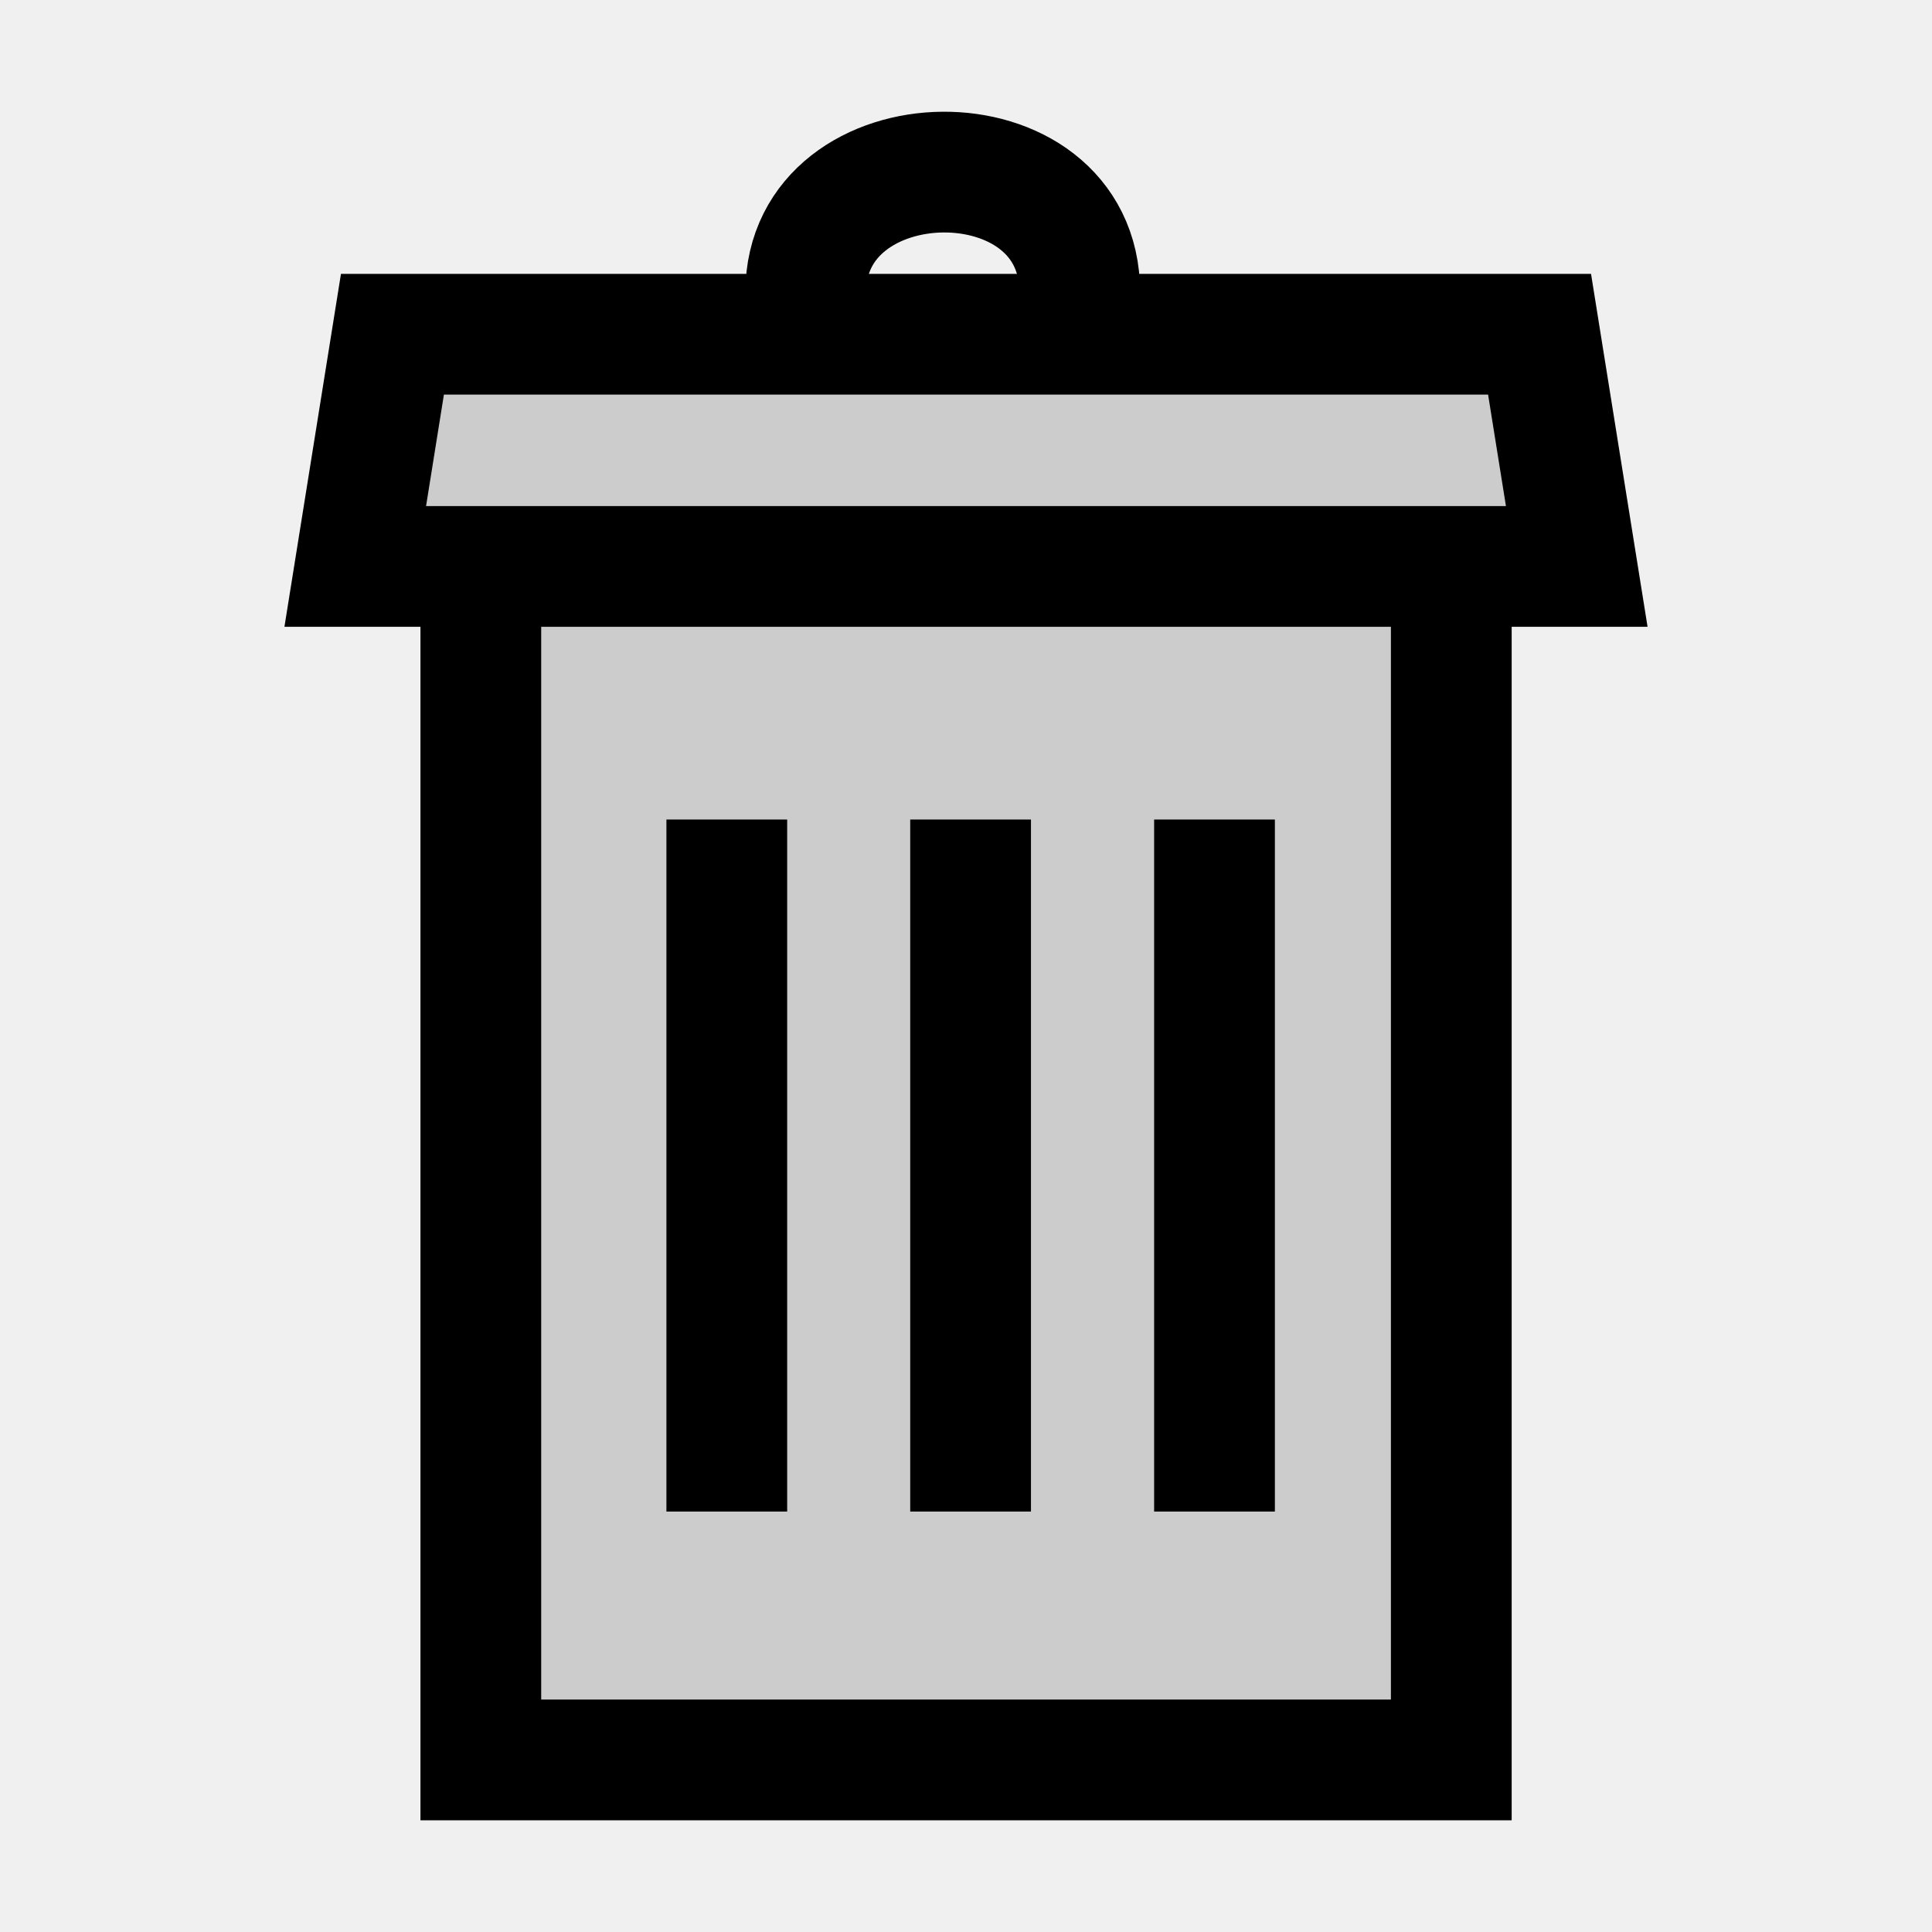
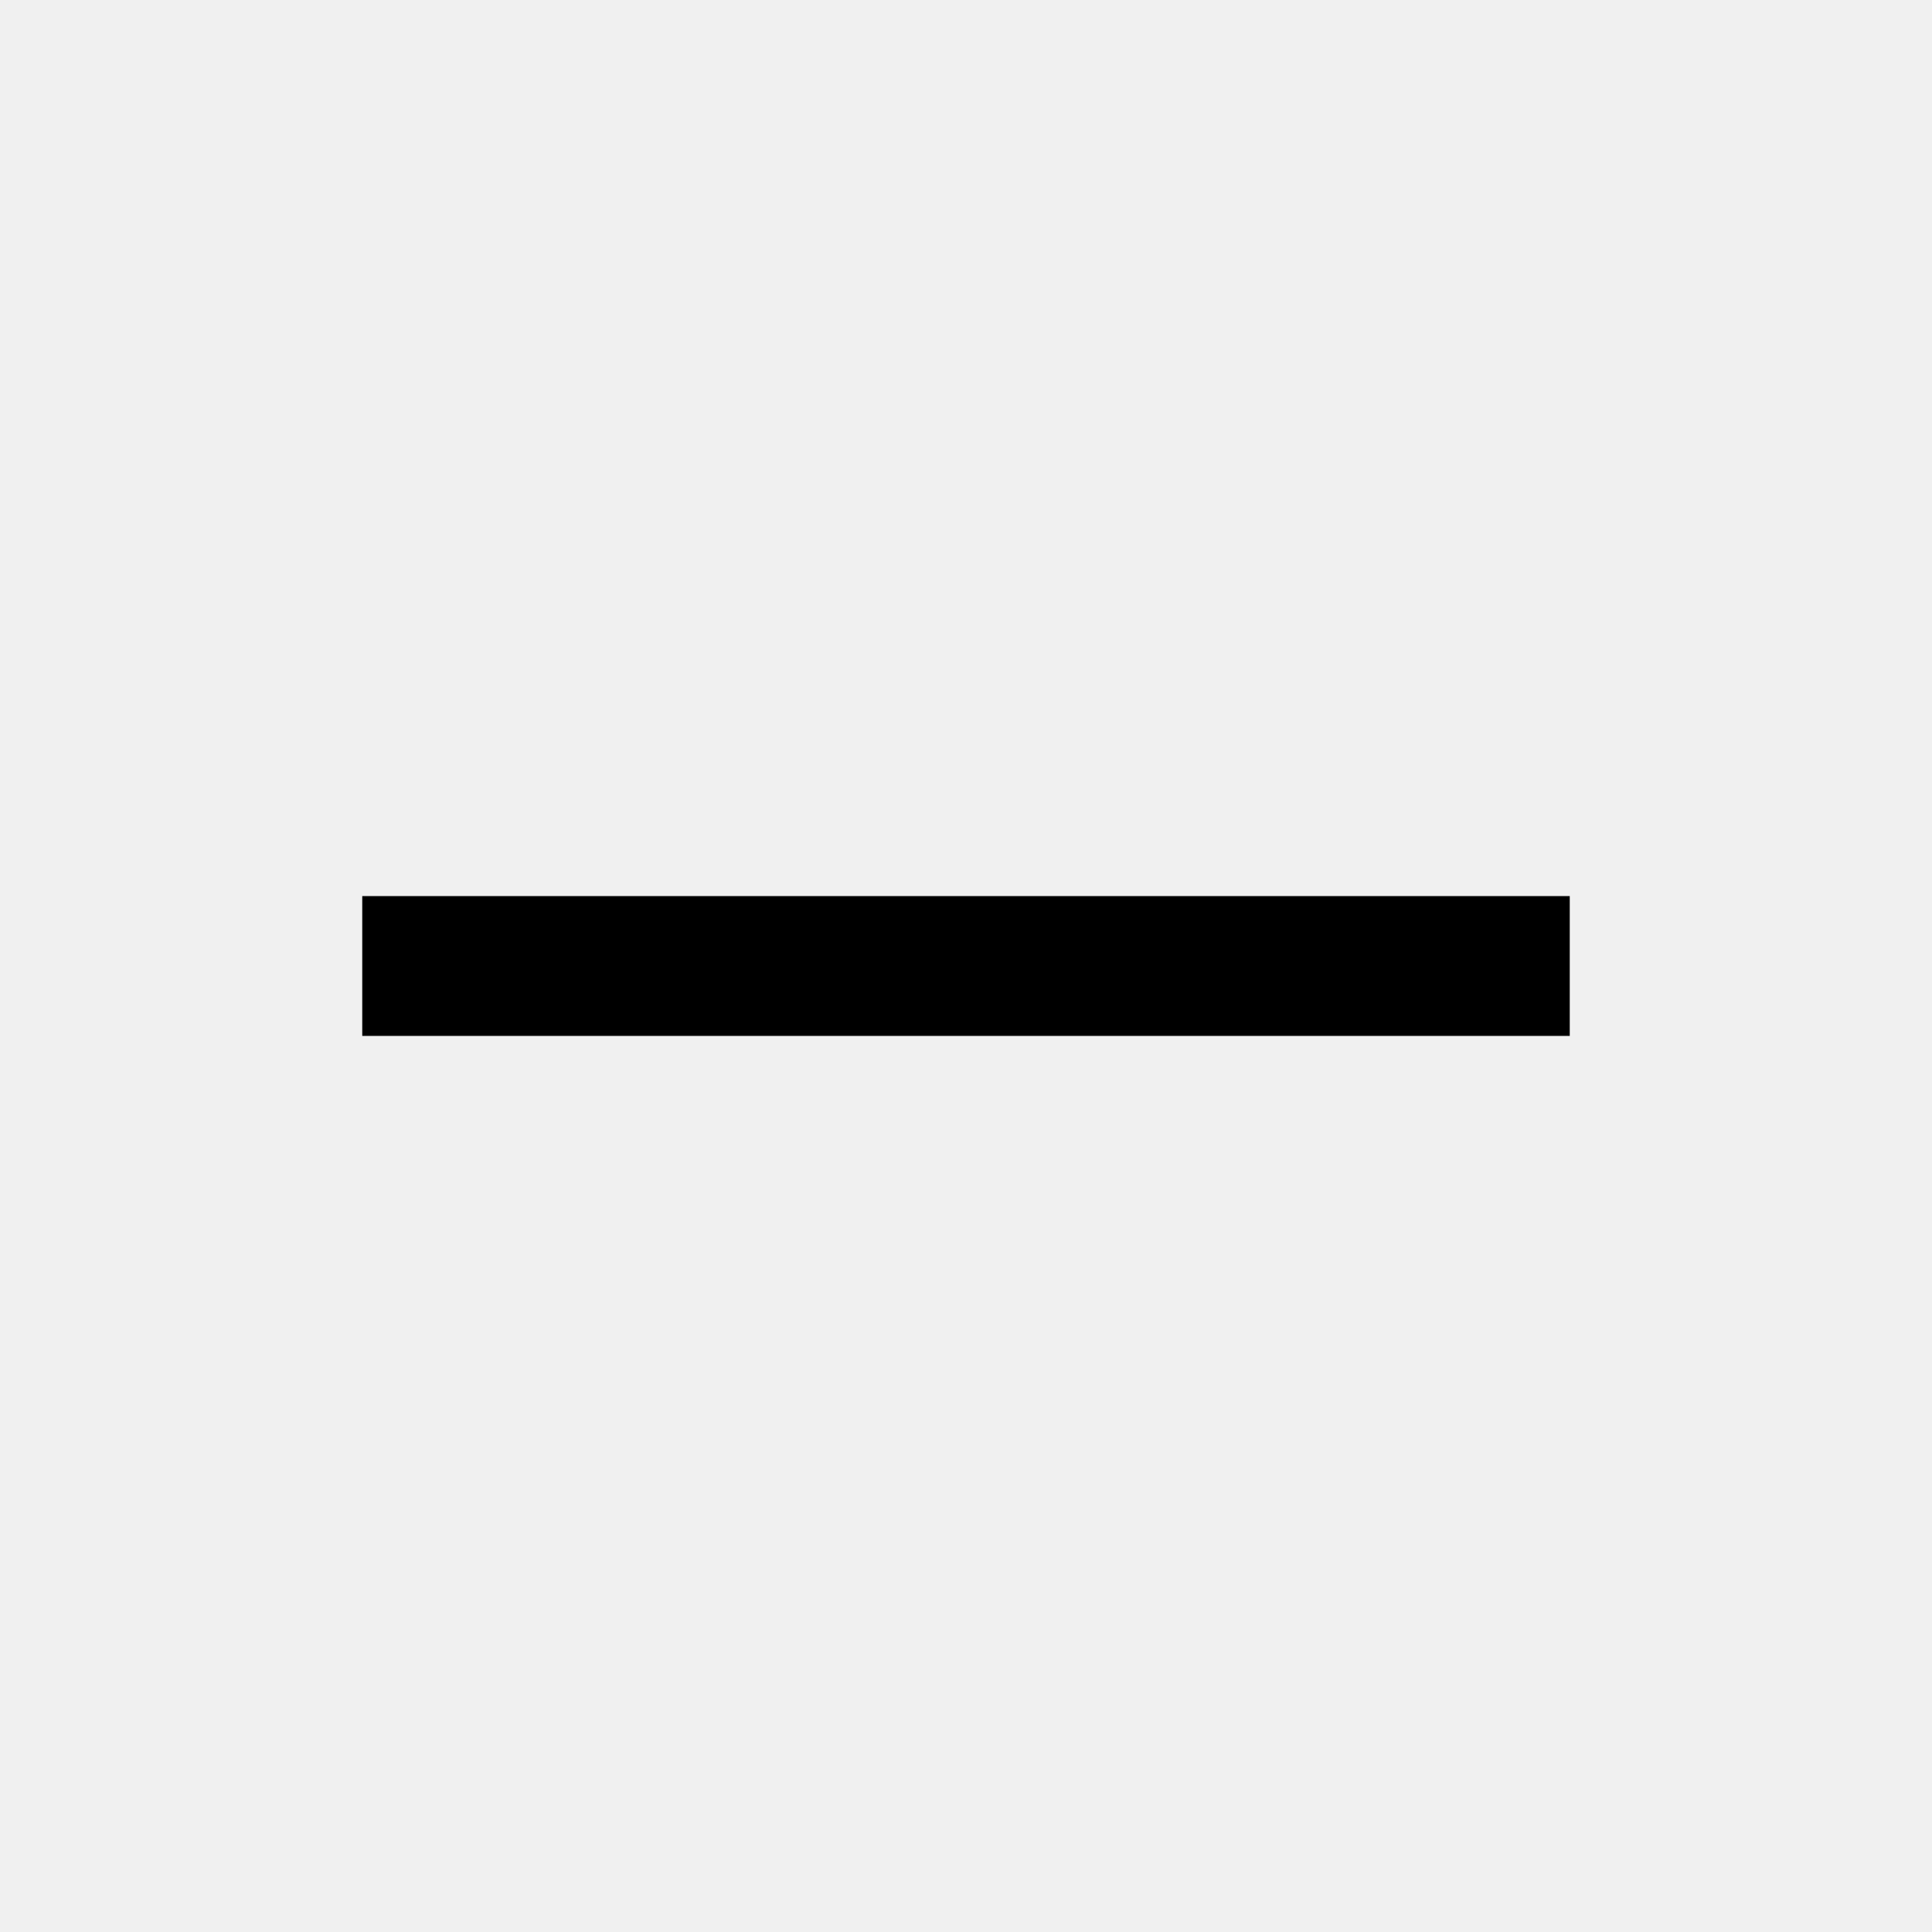
<svg xmlns="http://www.w3.org/2000/svg" version="1.1" id="svg1" width="16" height="16" viewBox="0 0 16 16">
  <defs id="defs1" />
  <g id="g1">
-     <path style="fill:none;stroke:#000000" d="m 6.673,2.422 c 0,-1.308 2.269,-1.35 2.269,0" id="path5" />
-     <path style="baseline-shift:baseline;display:inline;overflow:visible;vector-effect:none;fill:#cccccc;enable-background:accumulate;stop-color:#000000;fill-opacity:1" d="M 3.981,4.691 H 12.019 V 14.576 H 3.981 Z" id="path2" />
-     <path style="baseline-shift:baseline;display:inline;overflow:visible;vector-effect:none;enable-background:accumulate;stop-color:#000000" d="M 3.482,4.19 V 15.075 H 12.519 V 4.19 Z m 1,1 H 11.519 V 14.075 H 4.482 Z" id="path3" />
-     <path style="fill:#ffffff;stroke:#000000" d="m 6.019,6.787 v 5.731" id="path4" />
-     <path style="fill:#ffffff;stroke:#000000" d="M 8.038,6.787 V 12.518" id="path4-9" />
-     <path style="fill:#ffffff;stroke:#000000" d="M 10.058,6.787 V 12.518" id="path4-9-3" />
-     <path id="rect4" style="fill:#cccccc;stroke:#000000;fill-opacity:1" d="M 3.25,2.768 H 12.75 l 0.308,1.923 H 2.942 Z" />
+     <path style="fill:none;stroke:#000000;stroke-width:1.158;stroke-dashoffset:1.5" d="M 3,8 H 13" id="path1" />
  </g>
</svg>
